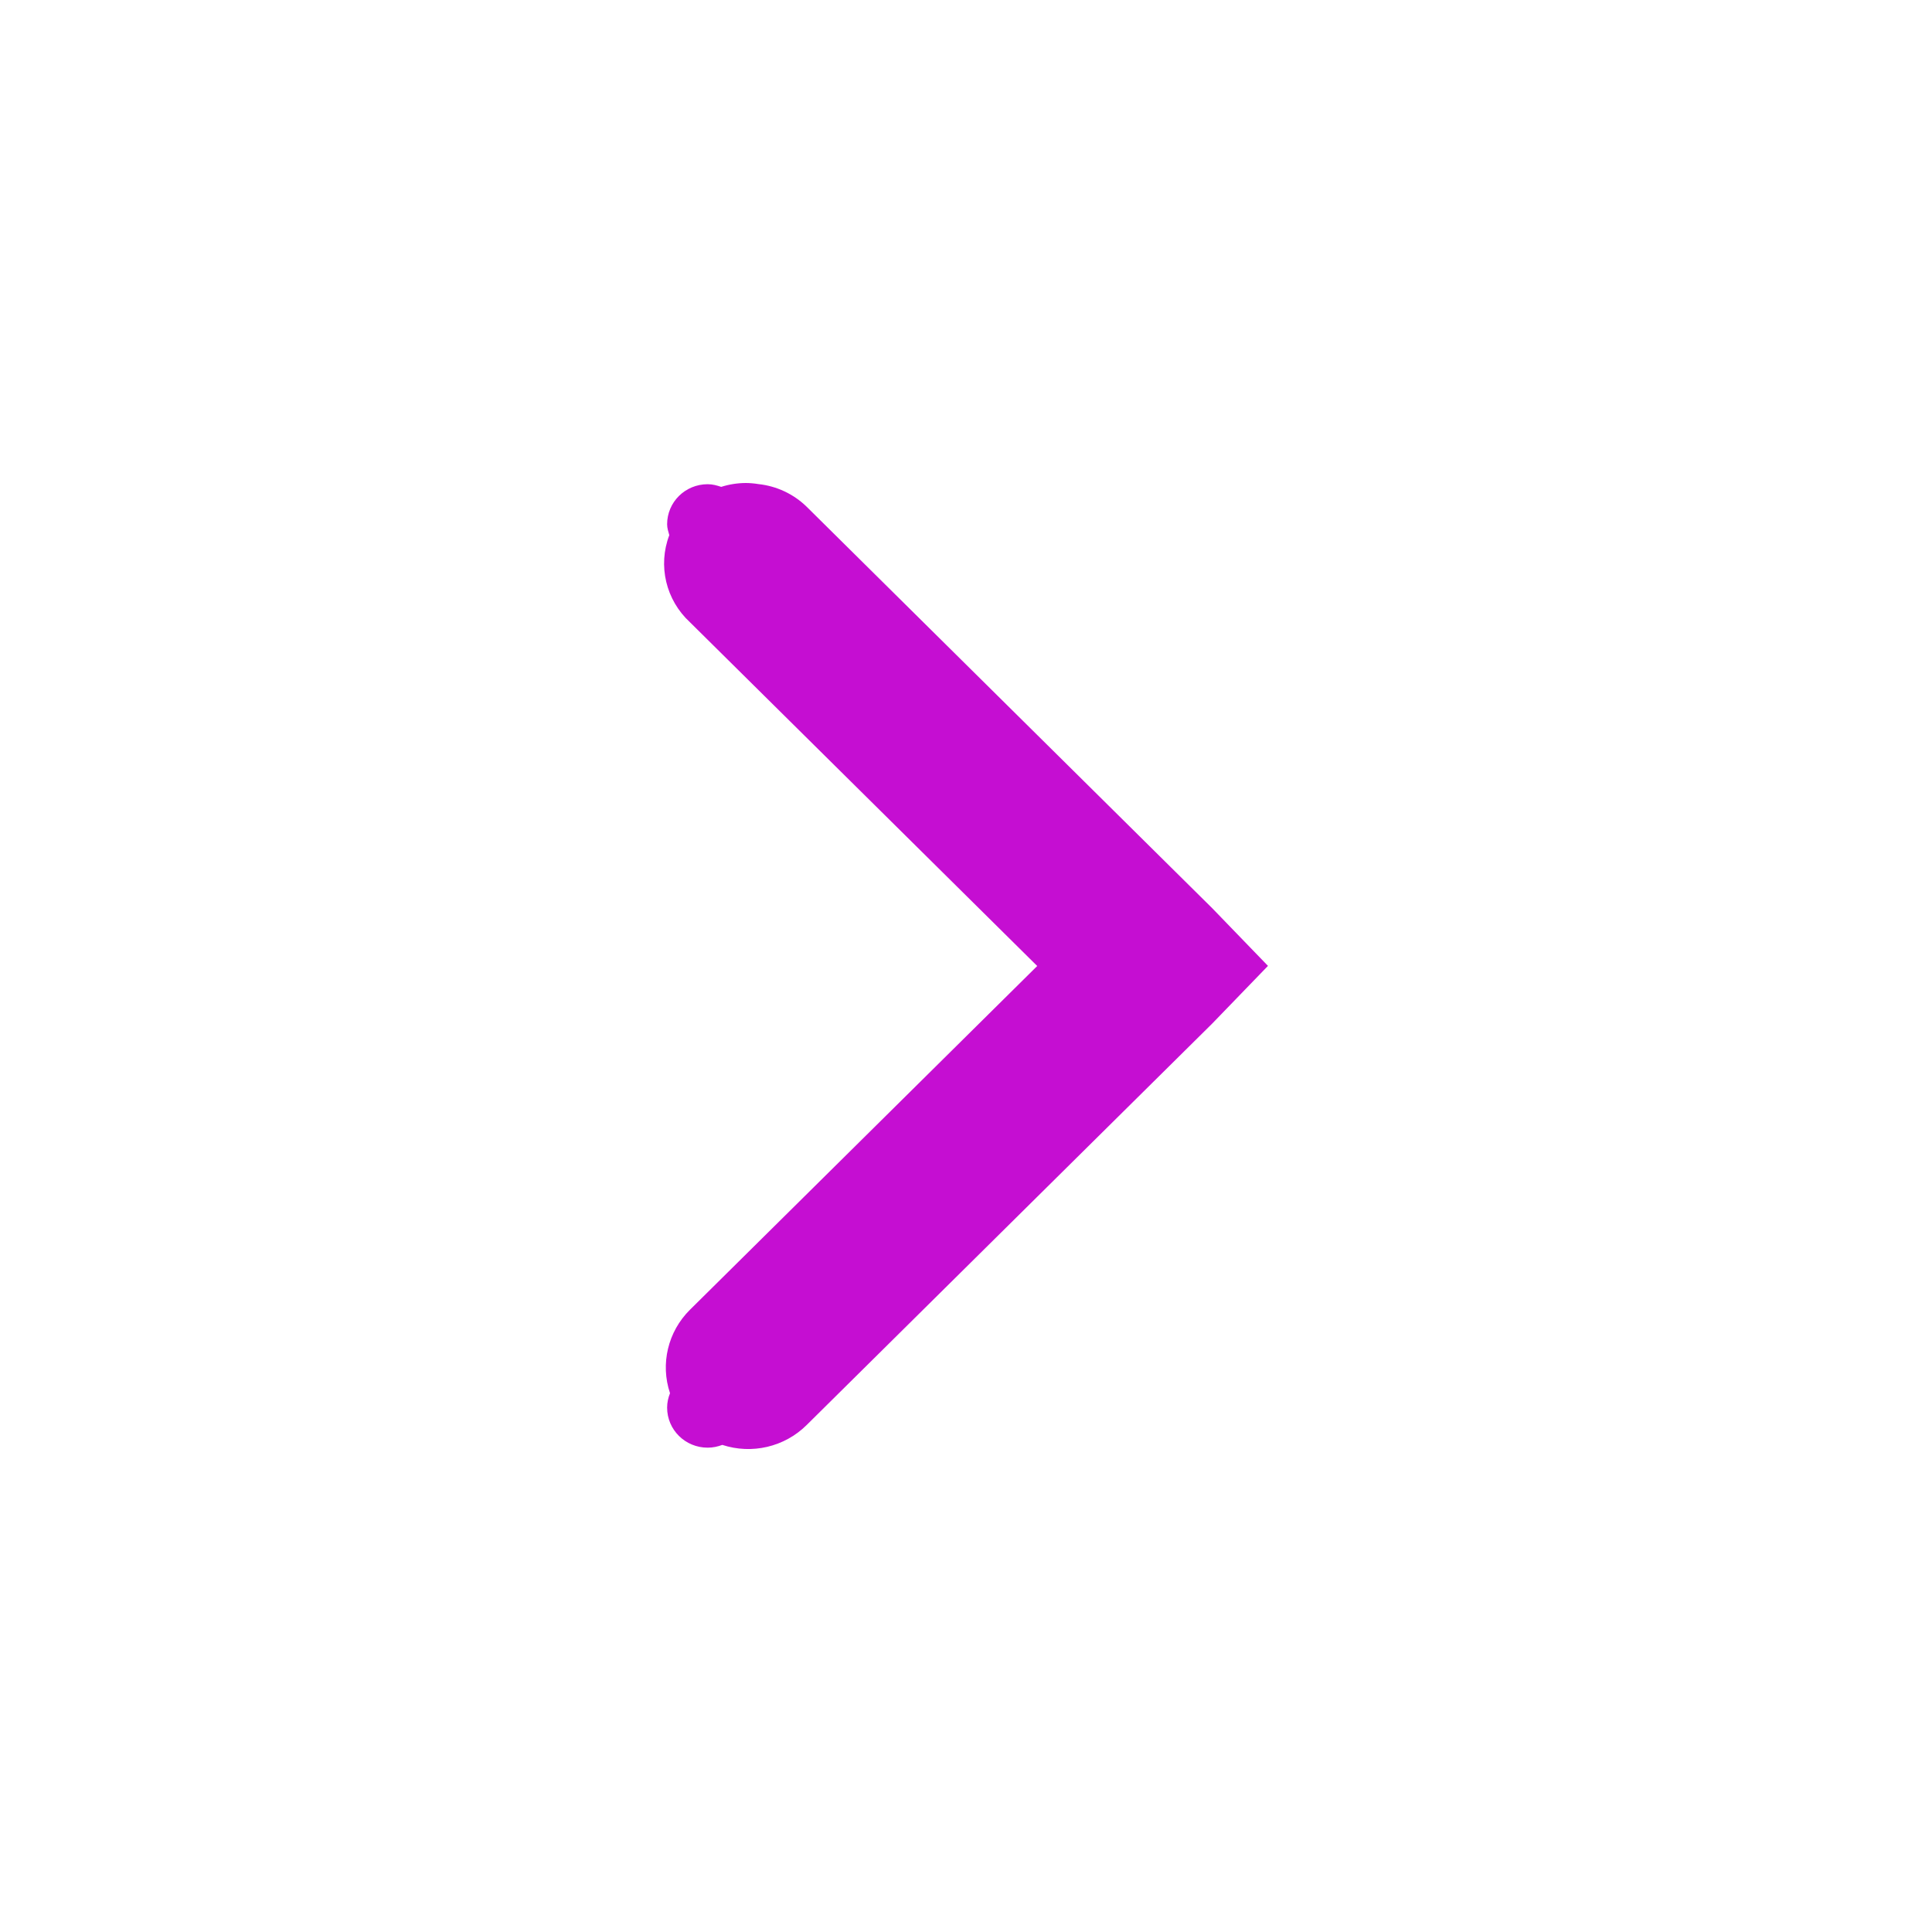
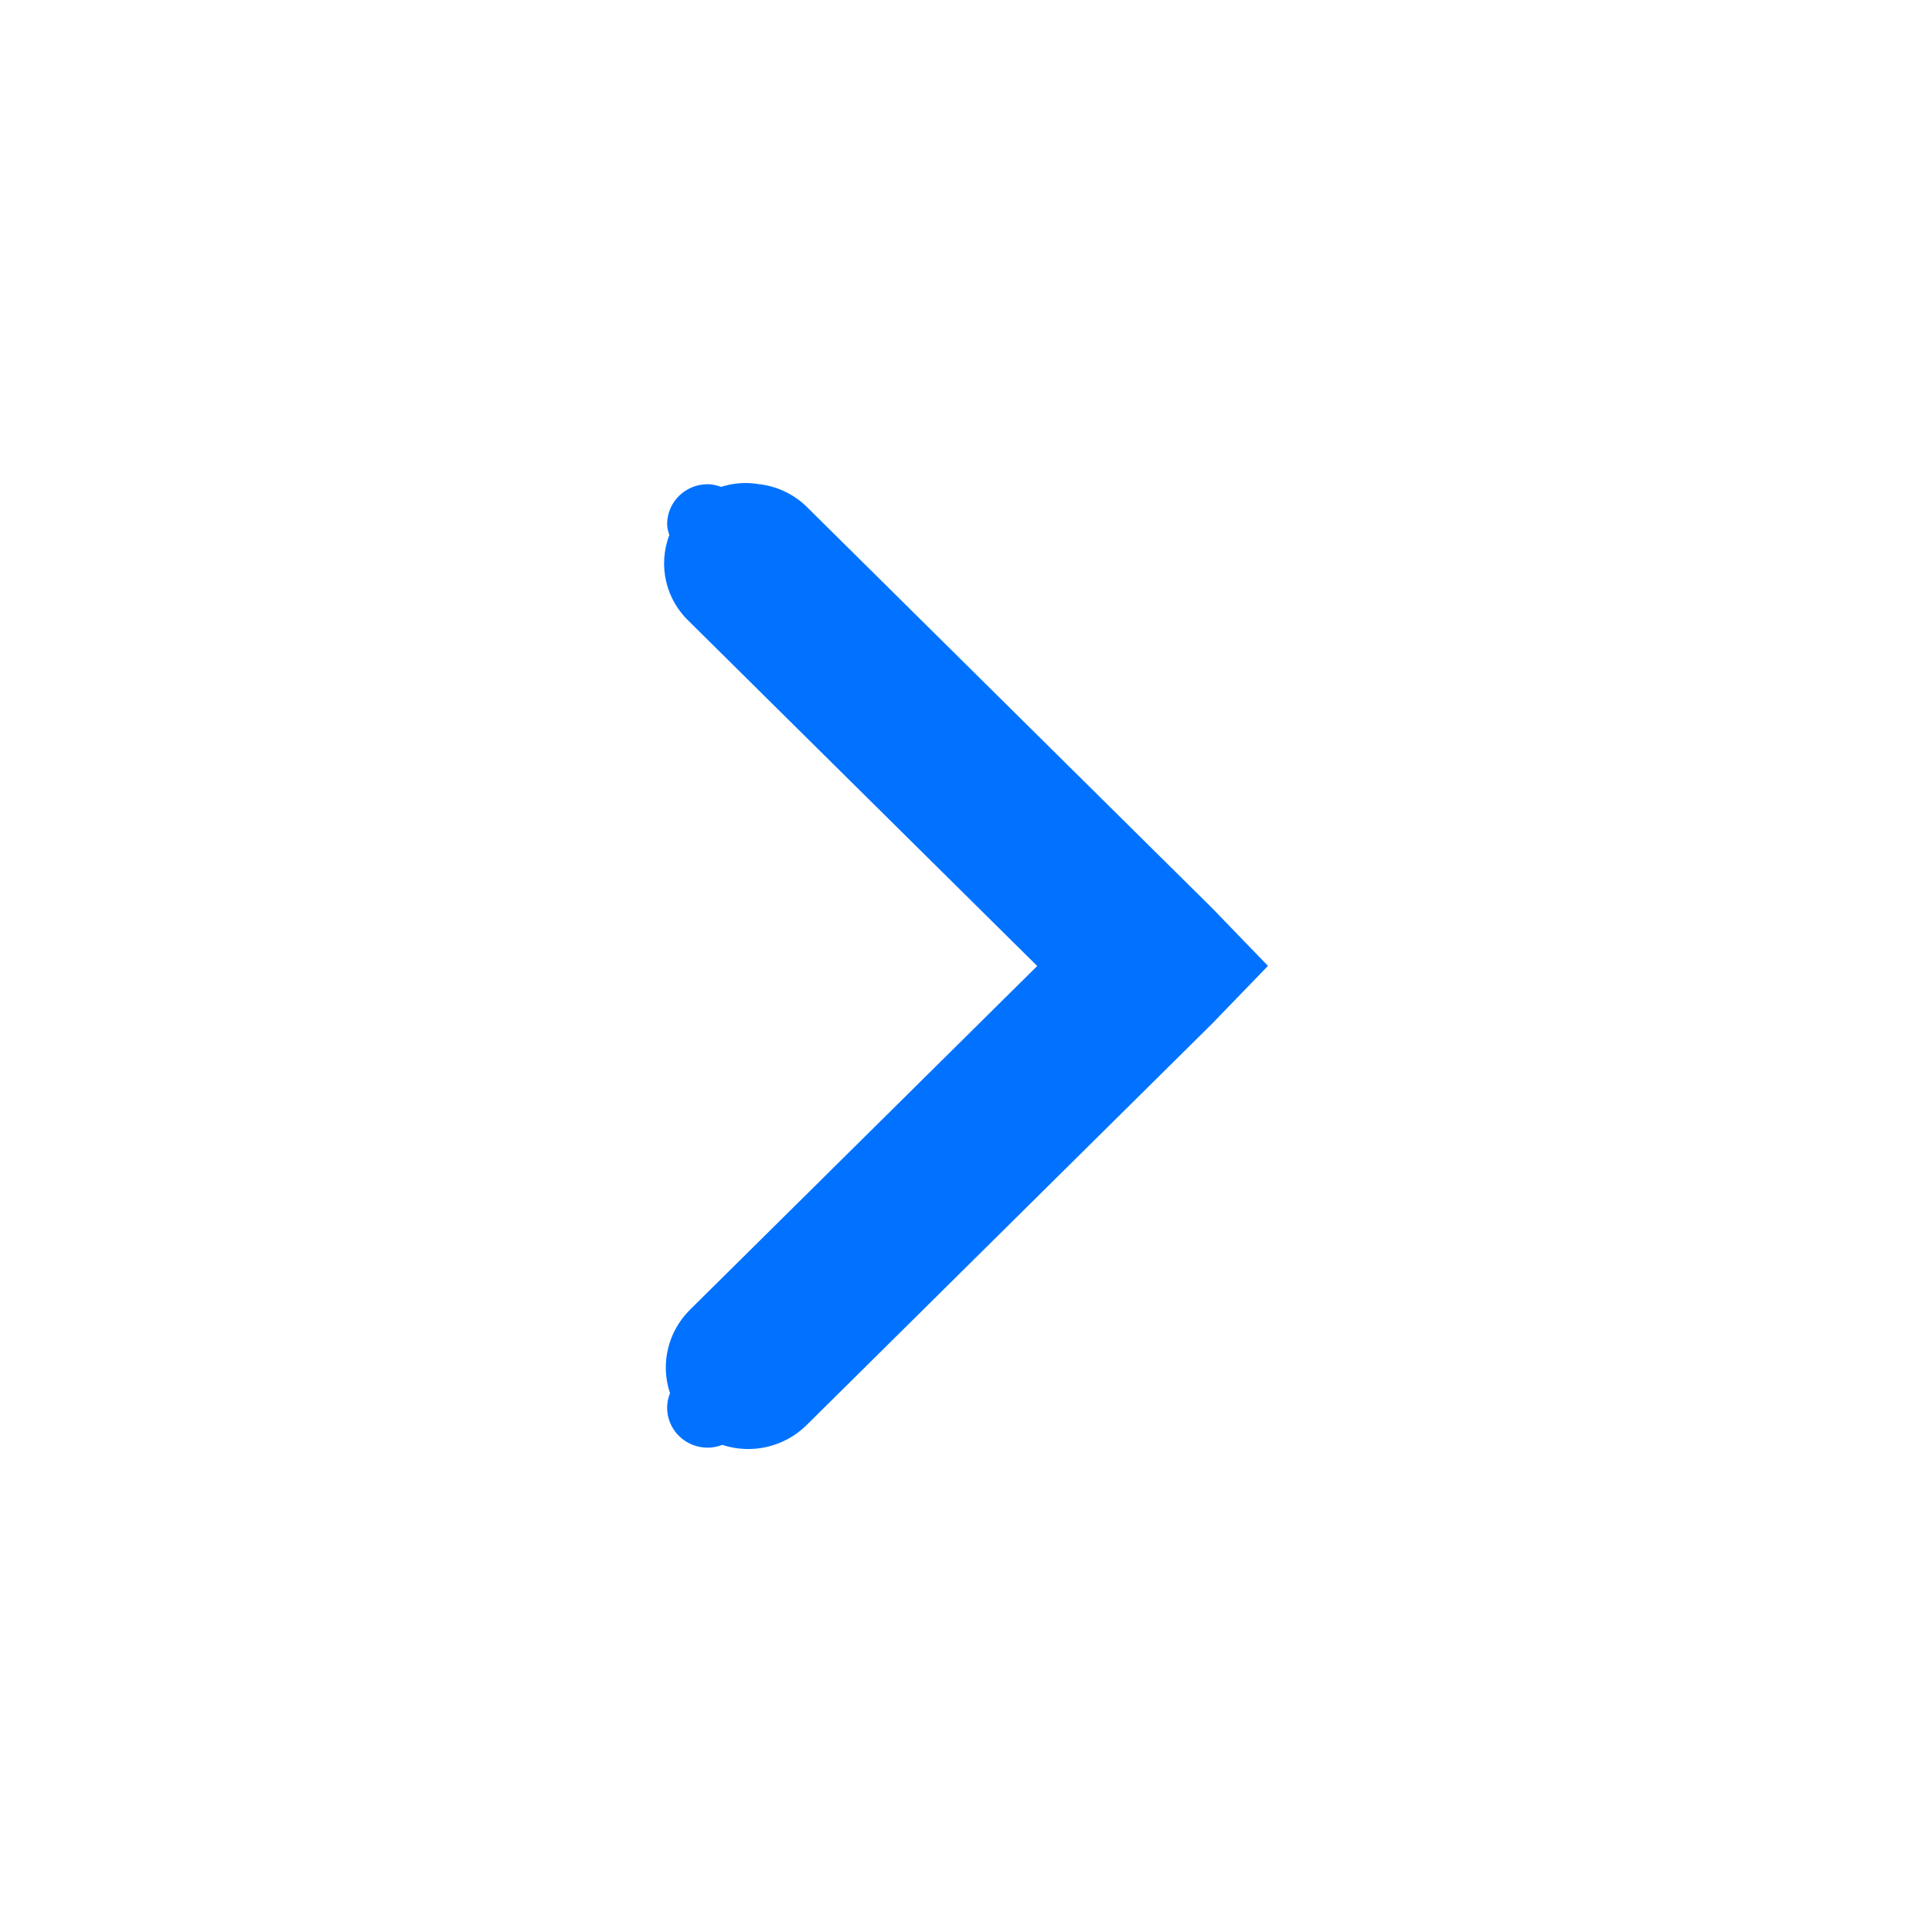
- <svg xmlns="http://www.w3.org/2000/svg" xmlns:ns1="http://www.openswatchbook.org/uri/2009/osb" width="16" version="1.1" id="svg7384" height="16">
+ <svg xmlns="http://www.w3.org/2000/svg" width="16" version="1.1" id="svg7384" height="16">
  <defs id="defs7386">
-     <linearGradient ns1:paint="solid" id="selected_bg_color">
+     <linearGradient id="selected_bg_color">
      <stop id="stop4147" offset="0" style="stop-color:#5294e2;stop-opacity:1;" />
    </linearGradient>
  </defs>
  <g transform="translate(-100.0002,-747)" style="display:inline" id="layer9" />
  <g transform="translate(-100.0002,-747)" id="layer10" />
  <g transform="translate(-100.0002,-747)" id="layer11" />
  <g transform="translate(-100.0002,-747)" id="layer13" />
  <g transform="translate(-100.0002,-747)" id="layer14" />
  <g transform="translate(-100.0002,-747)" style="display:inline" id="layer15" />
  <g transform="translate(-100.0002,-747)" style="display:inline" id="g71291" />
  <g transform="translate(-100.0002,-747)" style="display:inline" id="g4953" />
  <g transform="translate(-100.0002,-747)" style="display:inline" id="layer12">
-     <path id="path6040" d="m 106.177,751 a 0.672,0.665 0 0 1 0.104,0.009 0.672,0.665 0 0 1 0.399,0.187 l 3.359,3.325 0.462,0.478 -0.462,0.478 -3.359,3.325 a 0.683,0.676 0 0 1 -0.698,0.164 c -0.037,0.014 -0.078,0.023 -0.121,0.023 -0.186,0 -0.336,-0.148 -0.336,-0.332 0,-0.042 0.009,-0.082 0.024,-0.119 a 0.683,0.676 0 0 1 0.165,-0.691 l 2.876,-2.847 -2.876,-2.847 a 0.672,0.665 0 0 1 -0.171,-0.721 c -0.008,-0.029 -0.018,-0.058 -0.018,-0.09 0,-0.184 0.15,-0.332 0.336,-0.332 0.04,0 0.076,0.01 0.112,0.022 A 0.672,0.665 0 0 1 106.177,751 Z" style="color:#000000;font-style:normal;font-variant:normal;font-weight:normal;font-stretch:normal;font-size:medium;line-height:normal;font-family:Sans;-inkscape-font-specification:Sans;text-indent:0;text-align:start;text-decoration:none;text-decoration-line:none;letter-spacing:normal;word-spacing:normal;text-transform:none;writing-mode:lr-tb;direction:ltr;baseline-shift:baseline;text-anchor:start;display:inline;overflow:visible;visibility:visible;fill:#c50ed2;fill-opacity:1;stroke:none;stroke-width:2;marker:none;enable-background:accumulate" />
+     <path id="path6040" d="m 106.177,751 a 0.672,0.665 0 0 1 0.104,0.009 0.672,0.665 0 0 1 0.399,0.187 l 3.359,3.325 0.462,0.478 -0.462,0.478 -3.359,3.325 a 0.683,0.676 0 0 1 -0.698,0.164 c -0.037,0.014 -0.078,0.023 -0.121,0.023 -0.186,0 -0.336,-0.148 -0.336,-0.332 0,-0.042 0.009,-0.082 0.024,-0.119 a 0.683,0.676 0 0 1 0.165,-0.691 l 2.876,-2.847 -2.876,-2.847 a 0.672,0.665 0 0 1 -0.171,-0.721 c -0.008,-0.029 -0.018,-0.058 -0.018,-0.09 0,-0.184 0.15,-0.332 0.336,-0.332 0.04,0 0.076,0.01 0.112,0.022 A 0.672,0.665 0 0 1 106.177,751 Z" style="color:#000000;font-style:normal;font-variant:normal;font-weight:normal;font-stretch:normal;font-size:medium;line-height:normal;font-family:Sans;-inkscape-font-specification:Sans;text-indent:0;text-align:start;text-decoration:none;text-decoration-line:none;letter-spacing:normal;word-spacing:normal;text-transform:none;writing-mode:lr-tb;direction:ltr;baseline-shift:baseline;text-anchor:start;display:inline;overflow:visible;visibility:visible;fill:#0072ff;fill-opacity:1;stroke:none;stroke-width:2;marker:none;enable-background:accumulate" />
  </g>
</svg>
